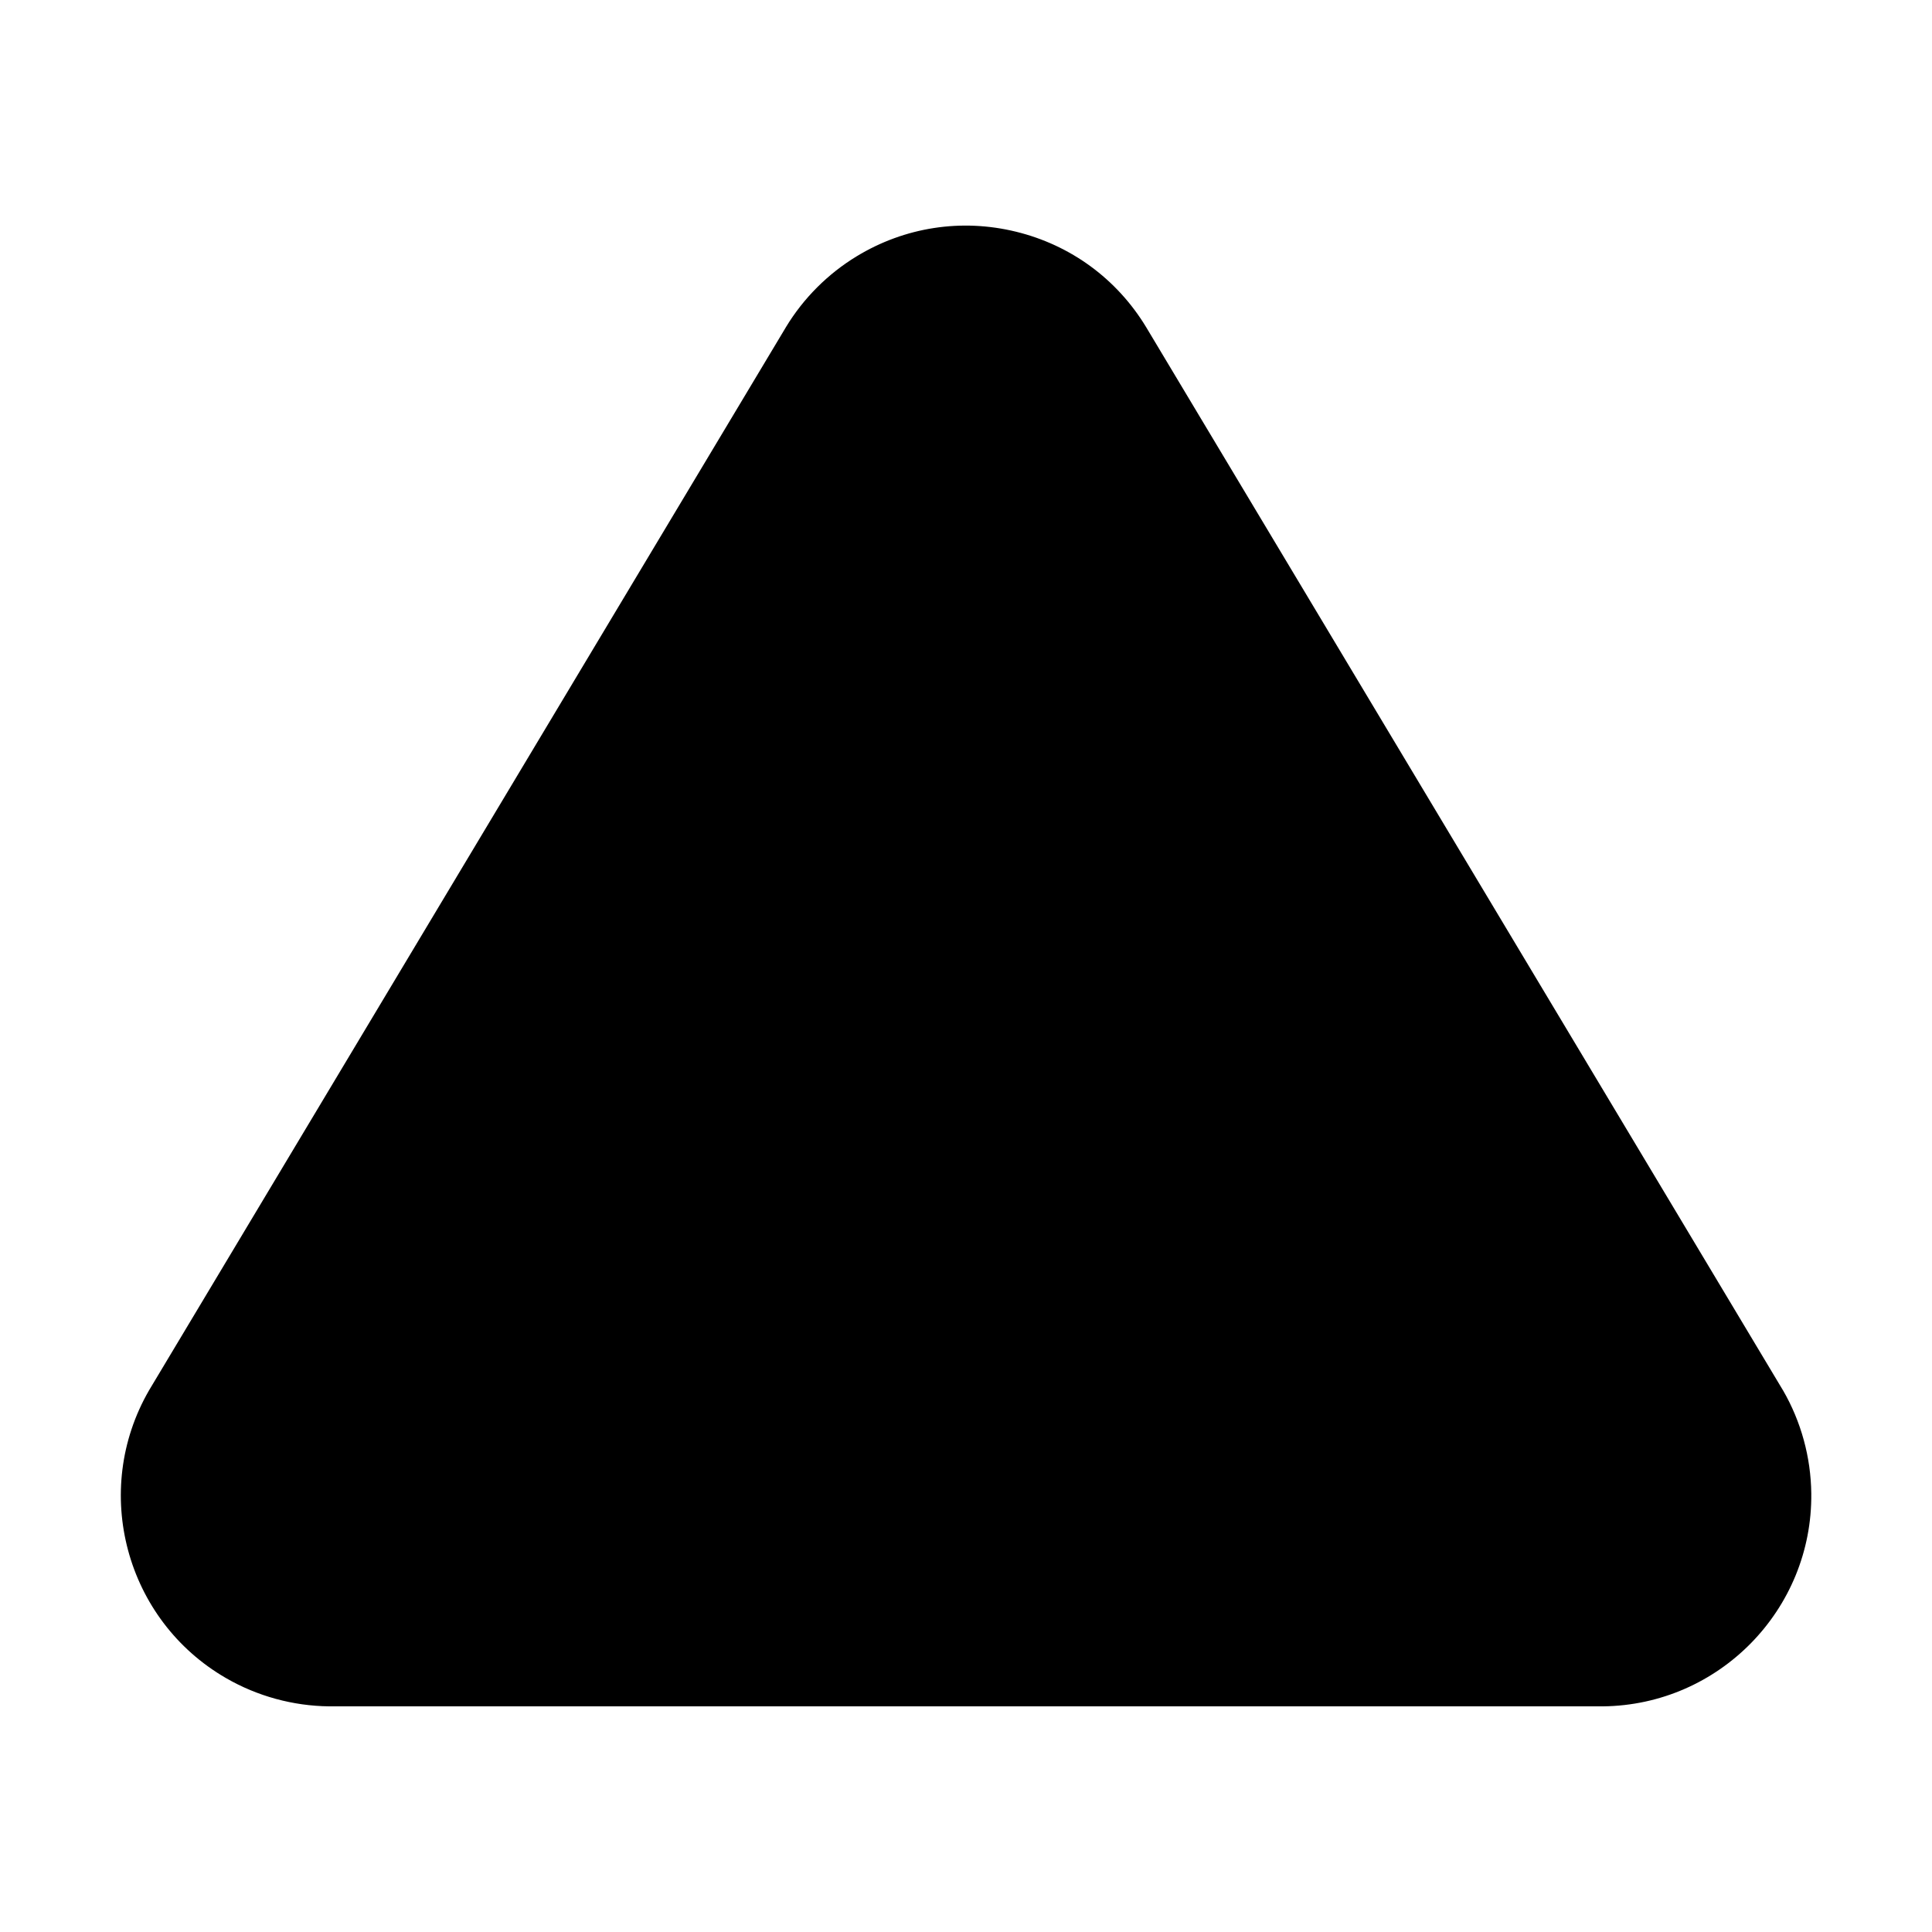
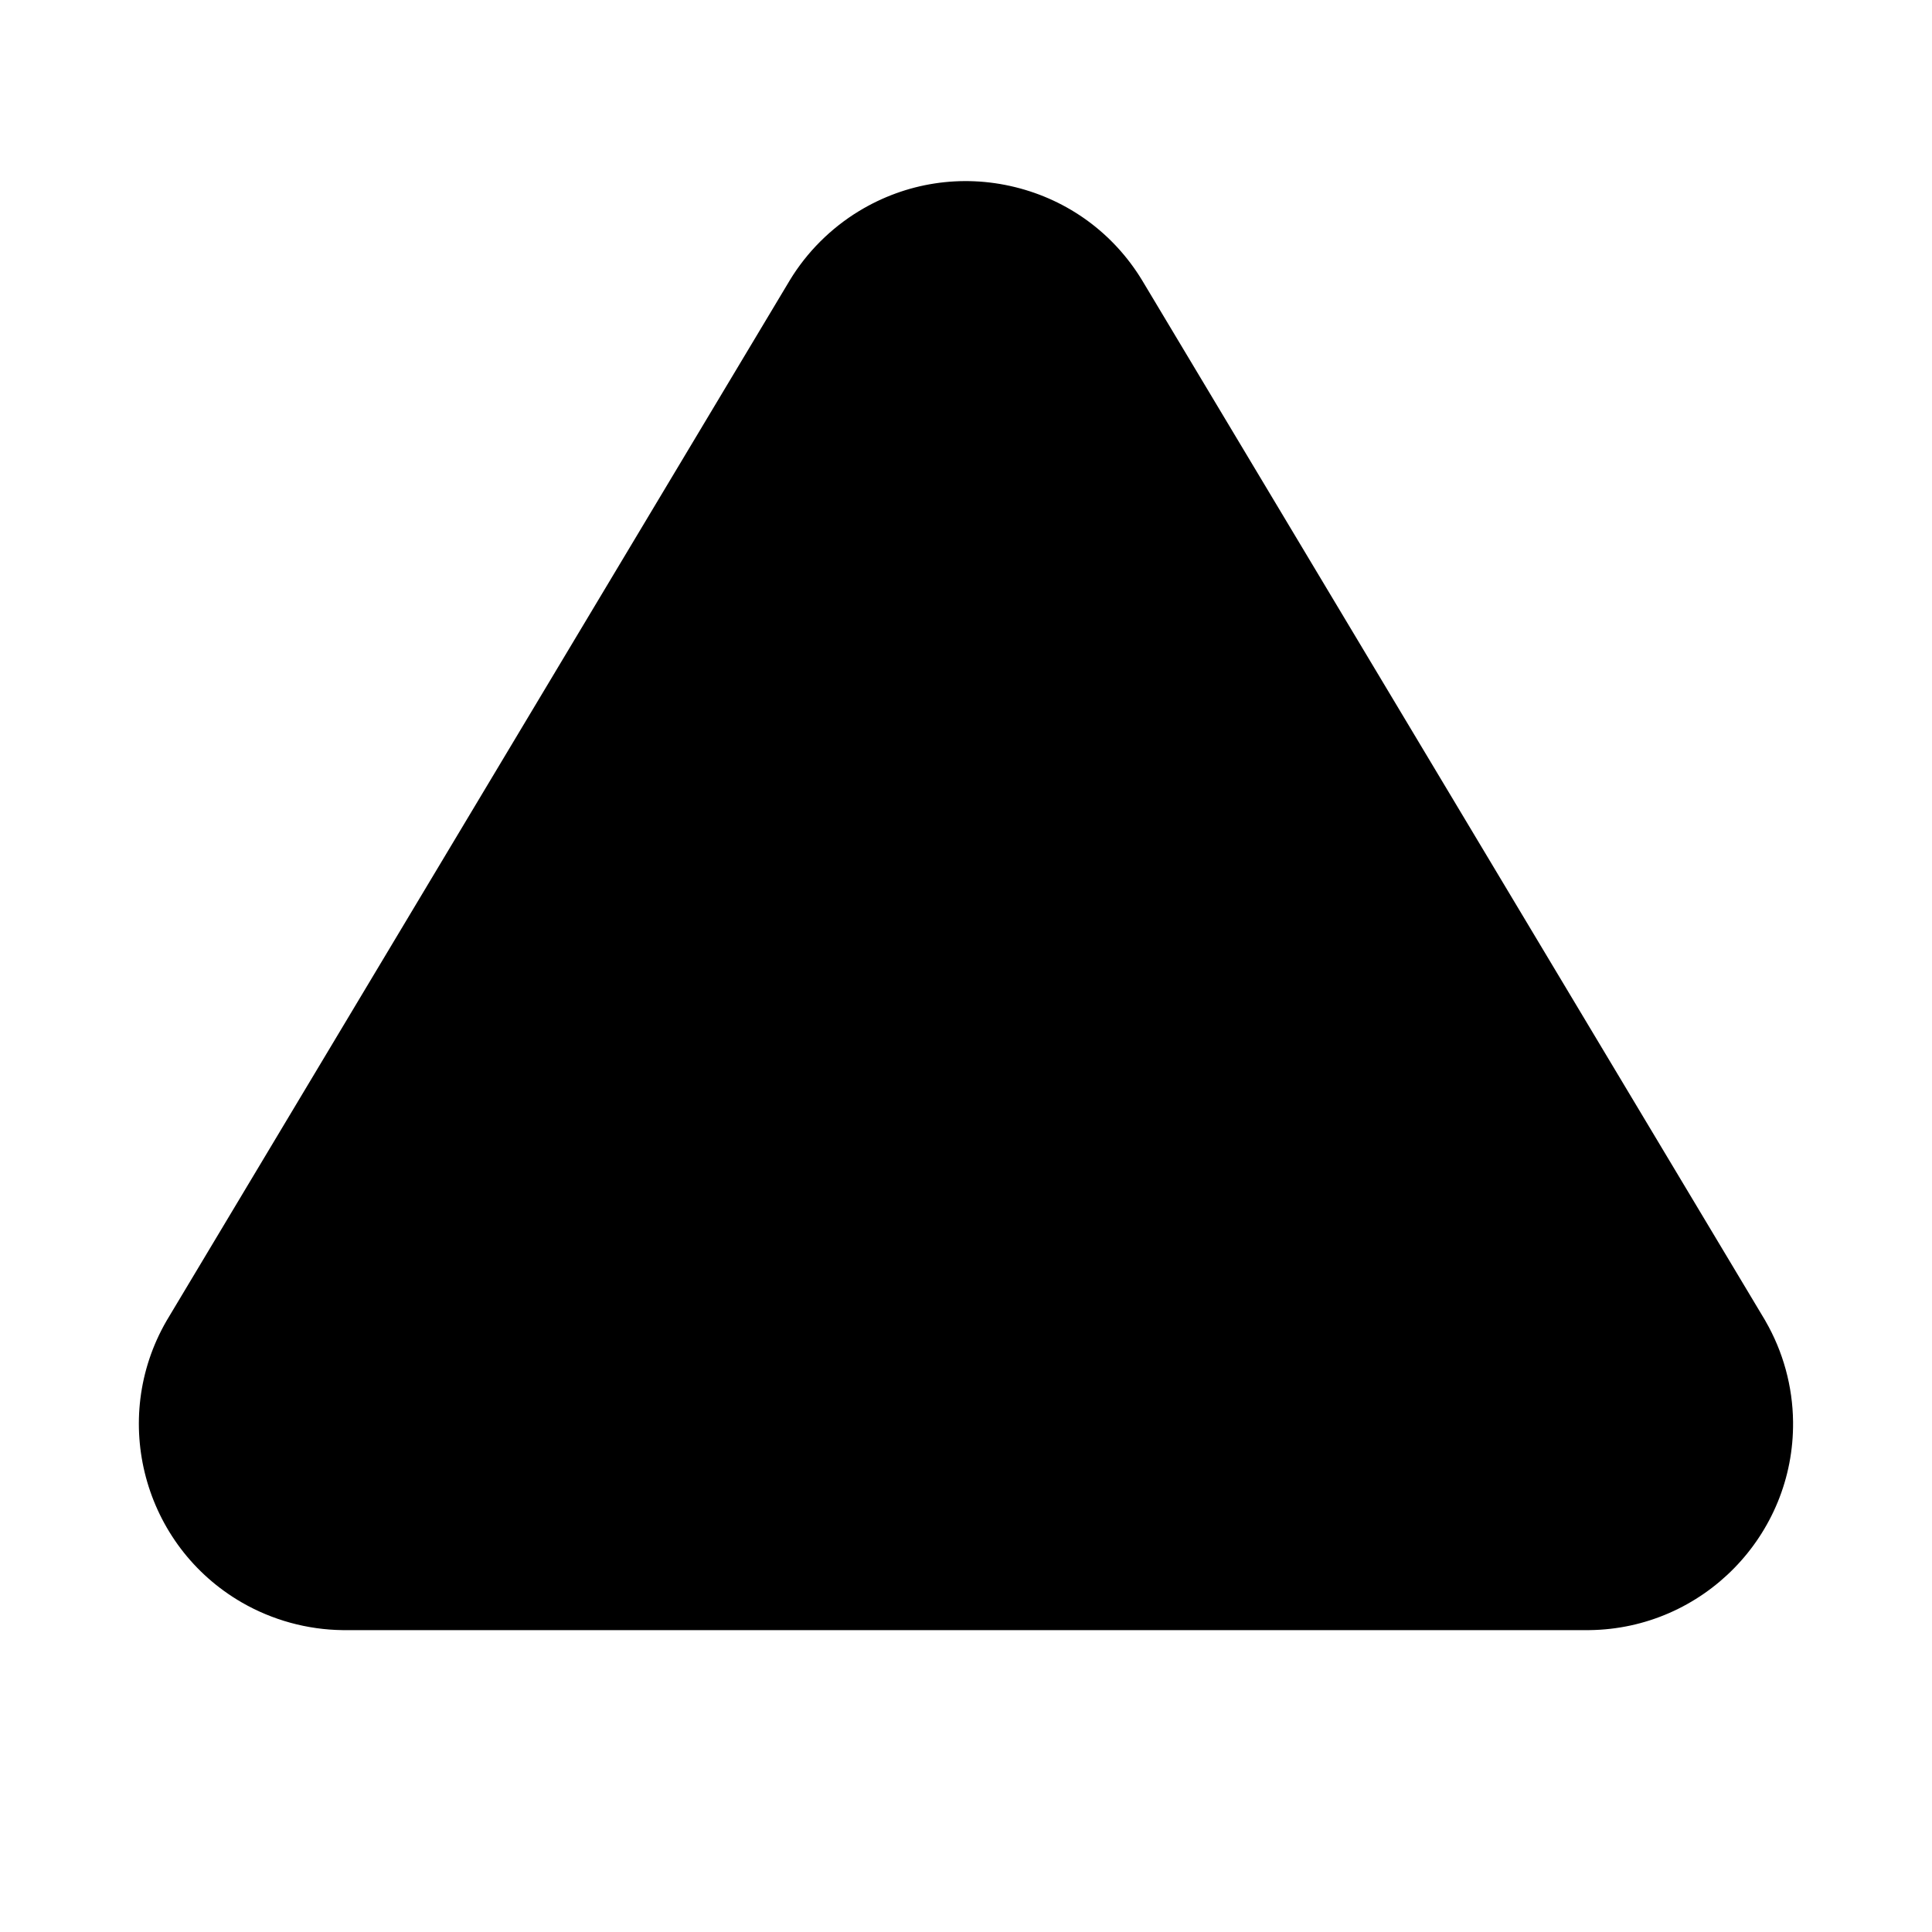
<svg xmlns="http://www.w3.org/2000/svg" id="Icon" viewBox="0 0 512 512">
-   <path d="M472.52,368.47c-.04-.07-.09-.15-.13-.22L303.73,86.68c-7.73-12.75-19.96-21.72-34.45-25.27-14.48-3.55-29.48-1.24-42.22,6.49-7.65,4.64-14.14,11.13-18.77,18.78-.02.02-.03.05-.04.07L39.62,368.25c-.04.07-.09.15-.13.22-15.39,26.65-6.23,60.86,20.42,76.25,8.29,4.79,17.73,7.37,27.3,7.48.06,0,.12,0,.18,0h337.24c.06,0,.12,0,.18,0,30.77-.34,55.54-25.65,55.2-56.43-.11-9.57-2.69-19.01-7.48-27.3Z" />
+   <path d="M467.87,350.07c-.04-.07-.09-.14-.13-.22L302.69,74.31c-7.57-12.47-19.54-21.25-33.71-24.73-14.17-3.47-28.85-1.21-41.32,6.35-7.48,4.54-13.84,10.89-18.37,18.37-.02.02-.03.05-.04.07L44.24,349.85c-.04.07-.09.14-.13.22-15.06,26.08-6.1,59.55,19.99,74.61,8.11,4.68,17.35,7.21,26.71,7.32.06,0,.11,0,.17,0h330.01c.06,0,.11,0,.17,0,30.12-.33,54.35-25.1,54.02-55.22-.1-9.36-2.63-18.6-7.32-26.71Z" />
</svg>
